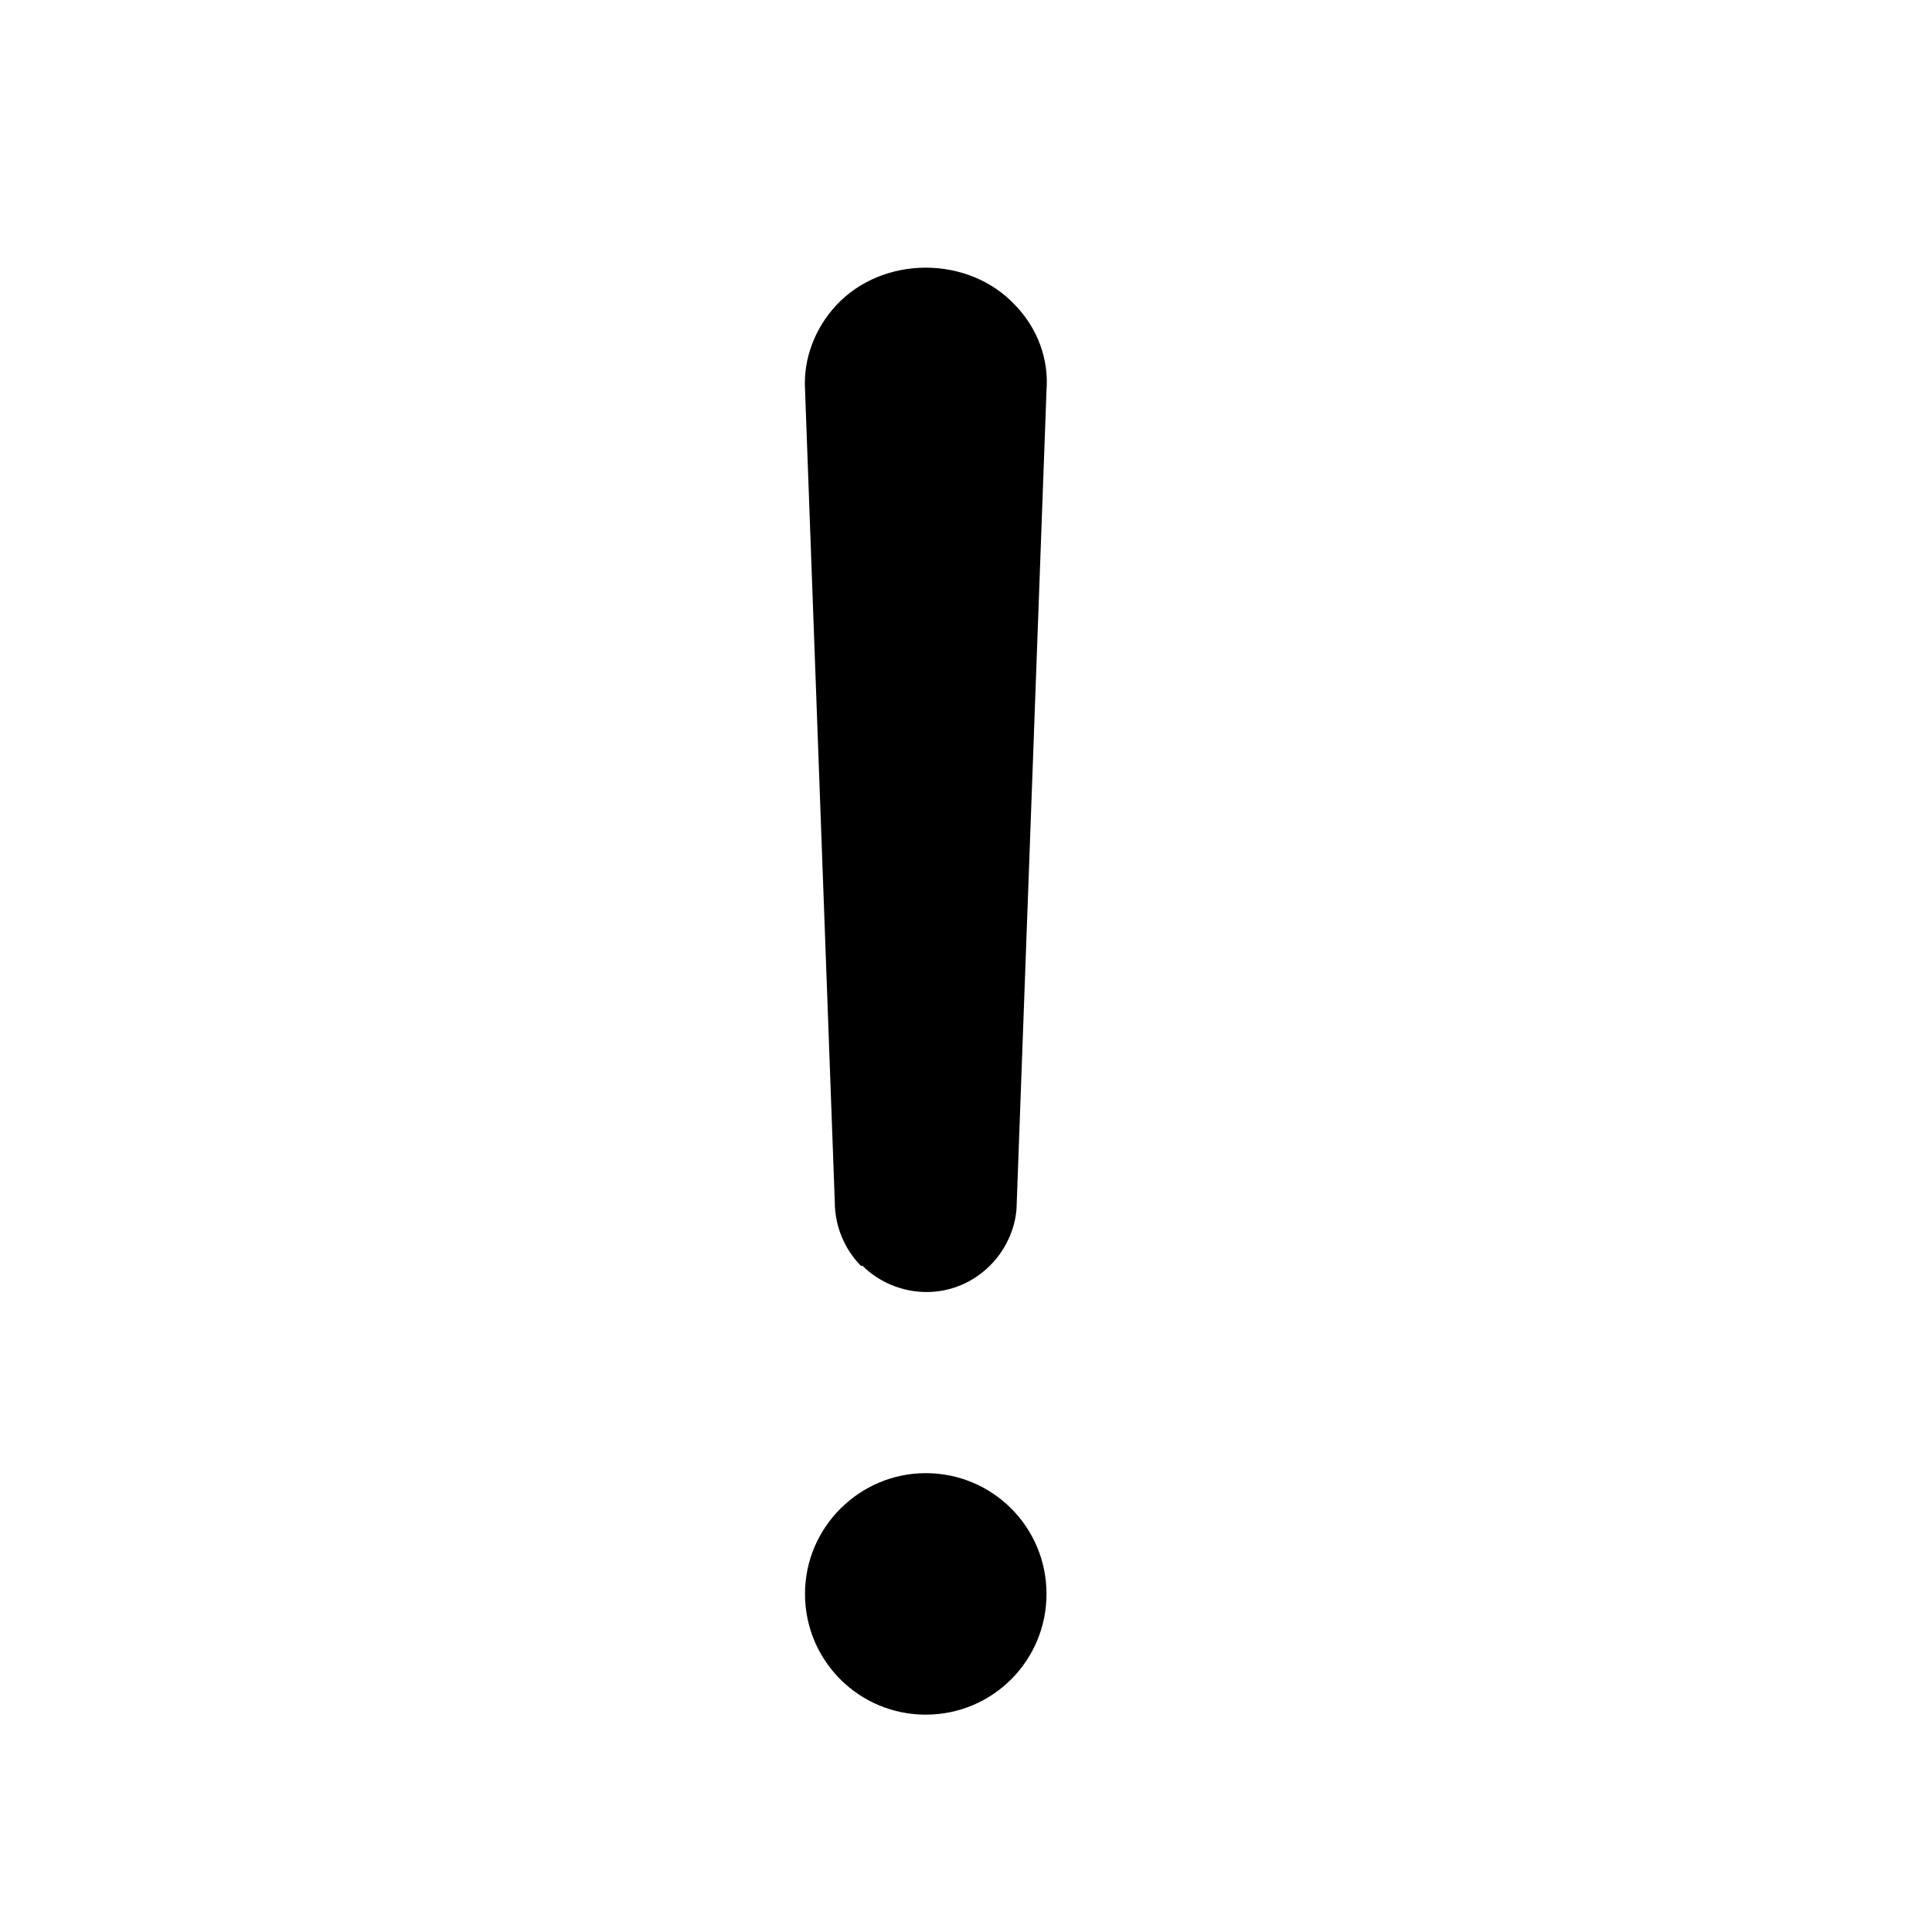
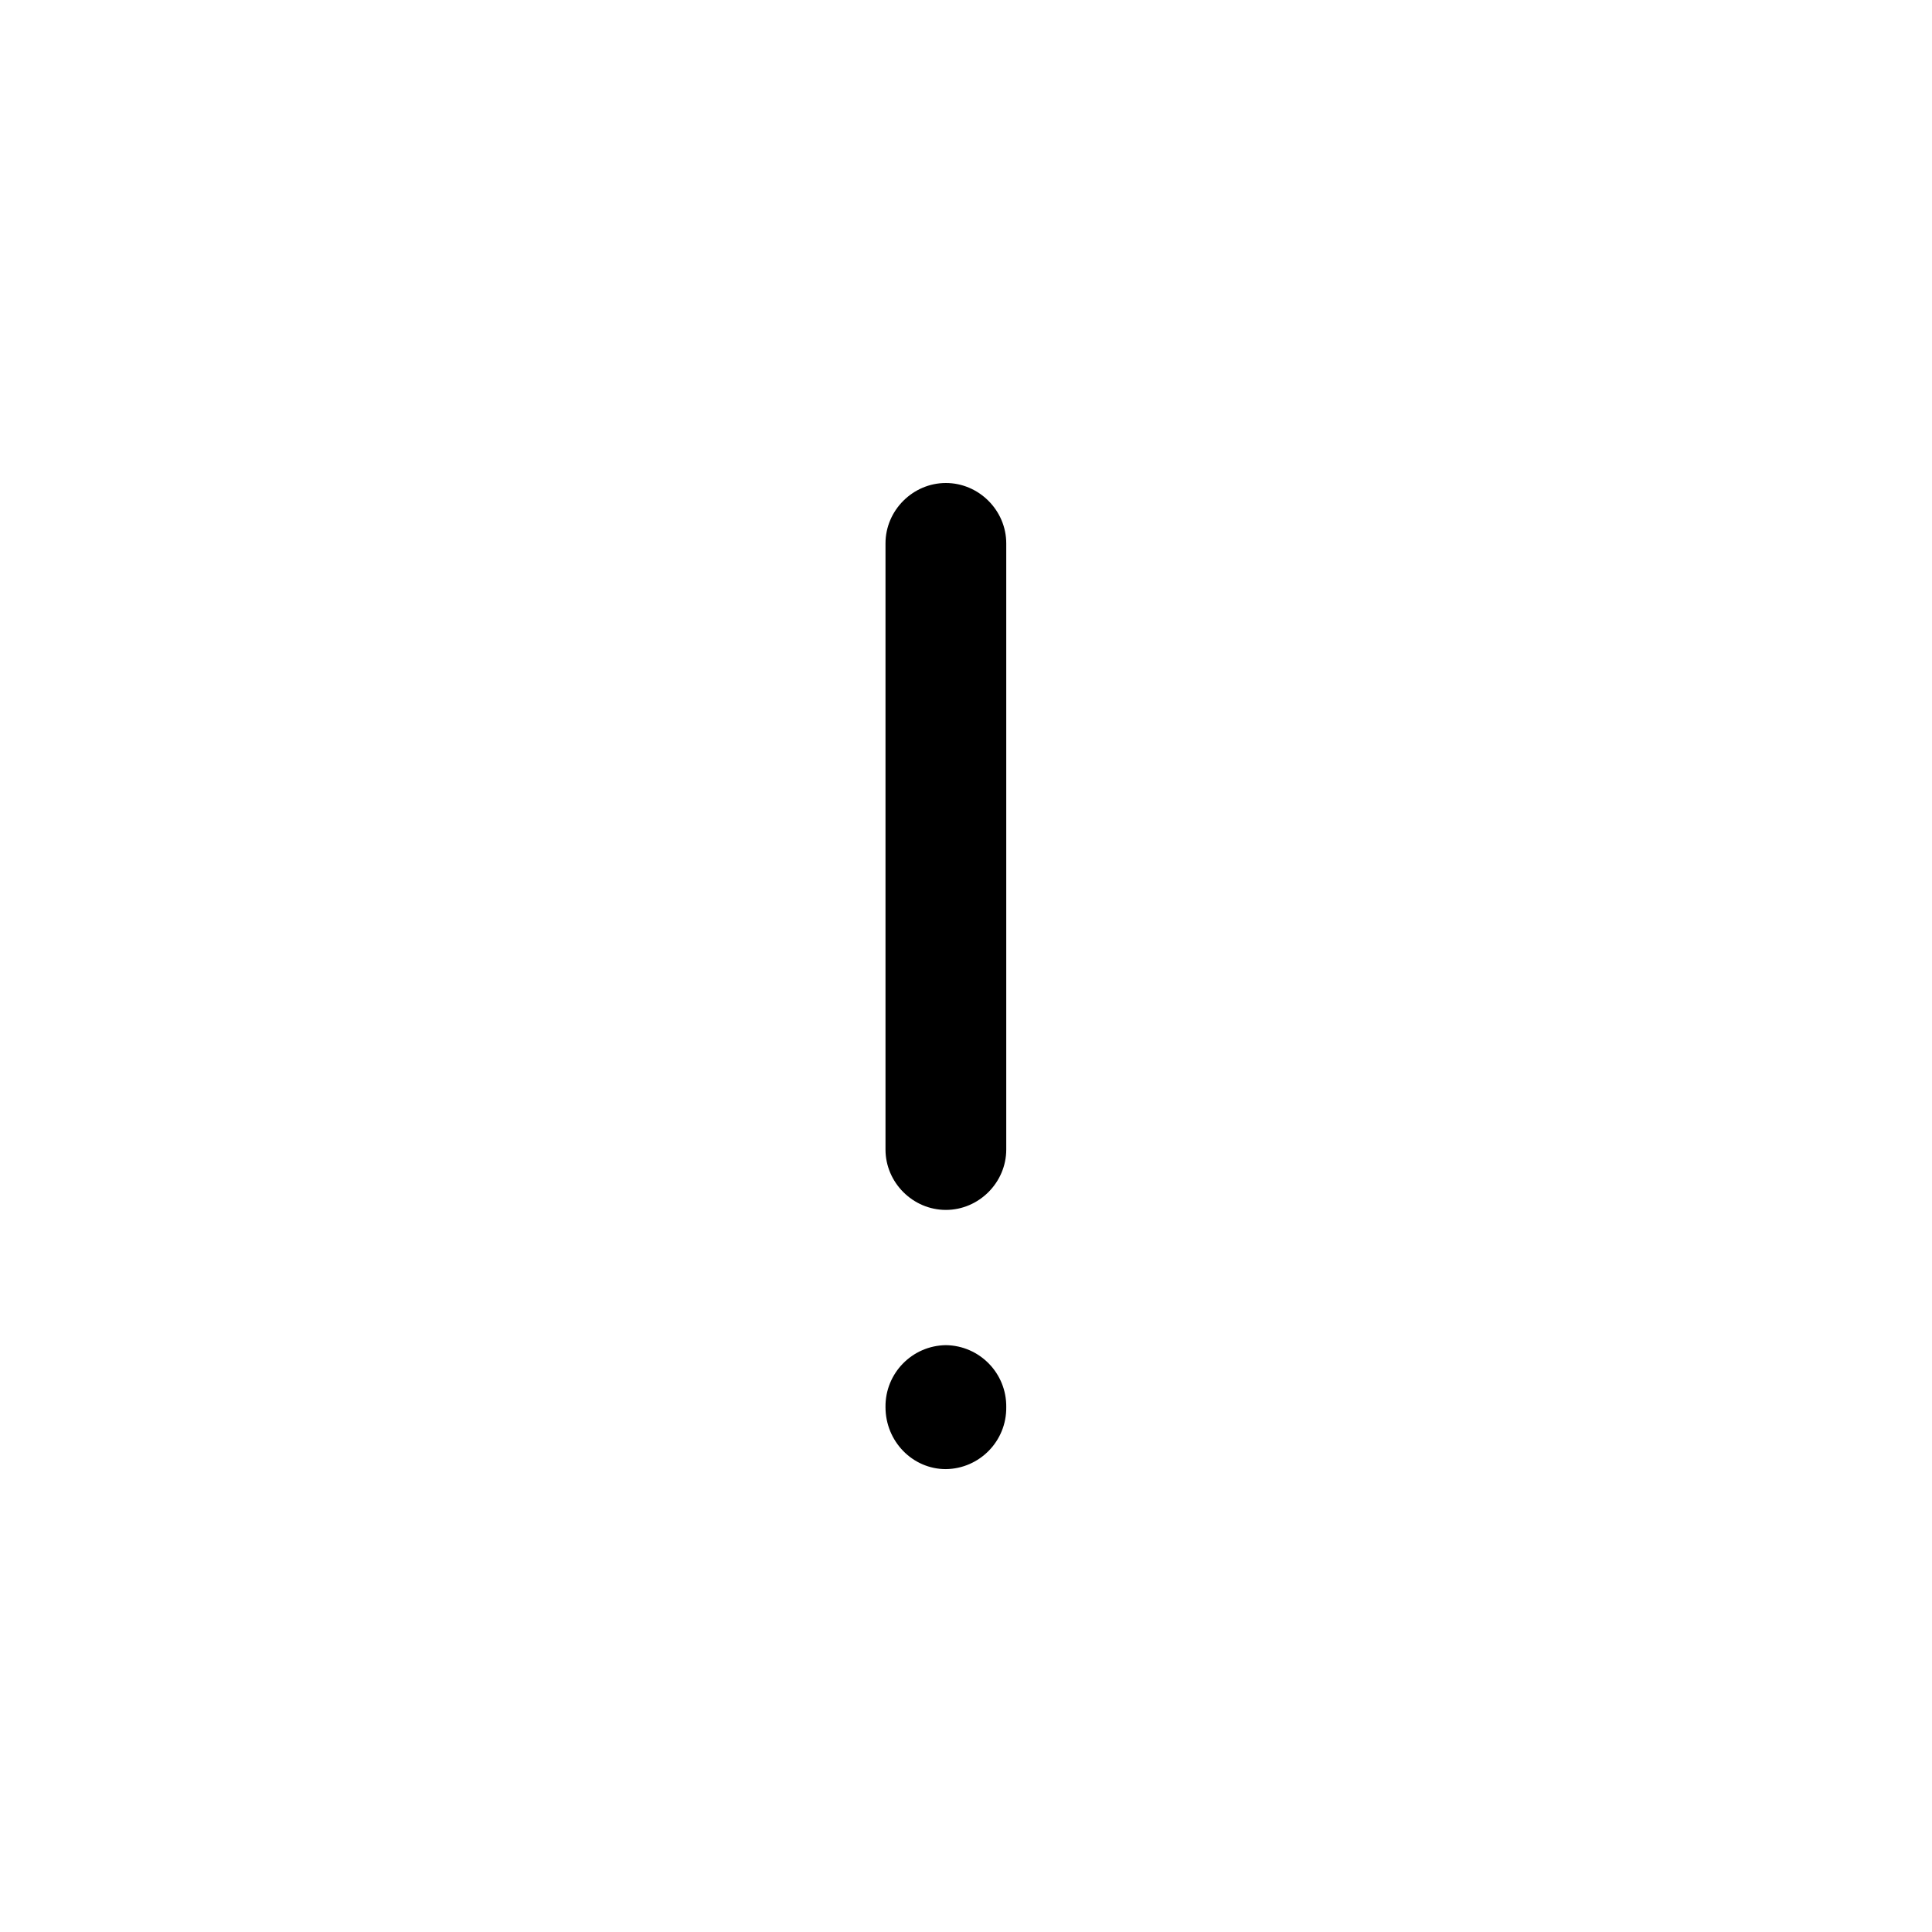
<svg viewBox="0 0 24 24">
-   <path fill="currentColor" d="M10.71 15.72c.21.21.5.33.8.33s.58-.12.79-.33.33-.5.33-.77L13 4.85c.03-.39-.11-.77-.39-1.06-.58-.62-1.64-.62-2.22 0-.27.29-.41.67-.39 1.04l.37 10.1c0 .3.12.59.33.8zm.79 2.58c-.82 0-1.5.67-1.5 1.5s.67 1.5 1.5 1.5 1.5-.67 1.5-1.5-.67-1.5-1.5-1.5" />
+   <path fill="currentColor" d="M11.75 15.03c.41 0 .75-.34.75-.75V6.75c0-.41-.34-.75-.75-.75s-.75.34-.75.75v7.53c0 .41.34.75.75.75m0 3.22a.76.76 0 0 0 .75-.77.76.76 0 0 0-.75-.77.76.76 0 0 0-.75.77c0 .425.336.77.75.77" />
</svg>
